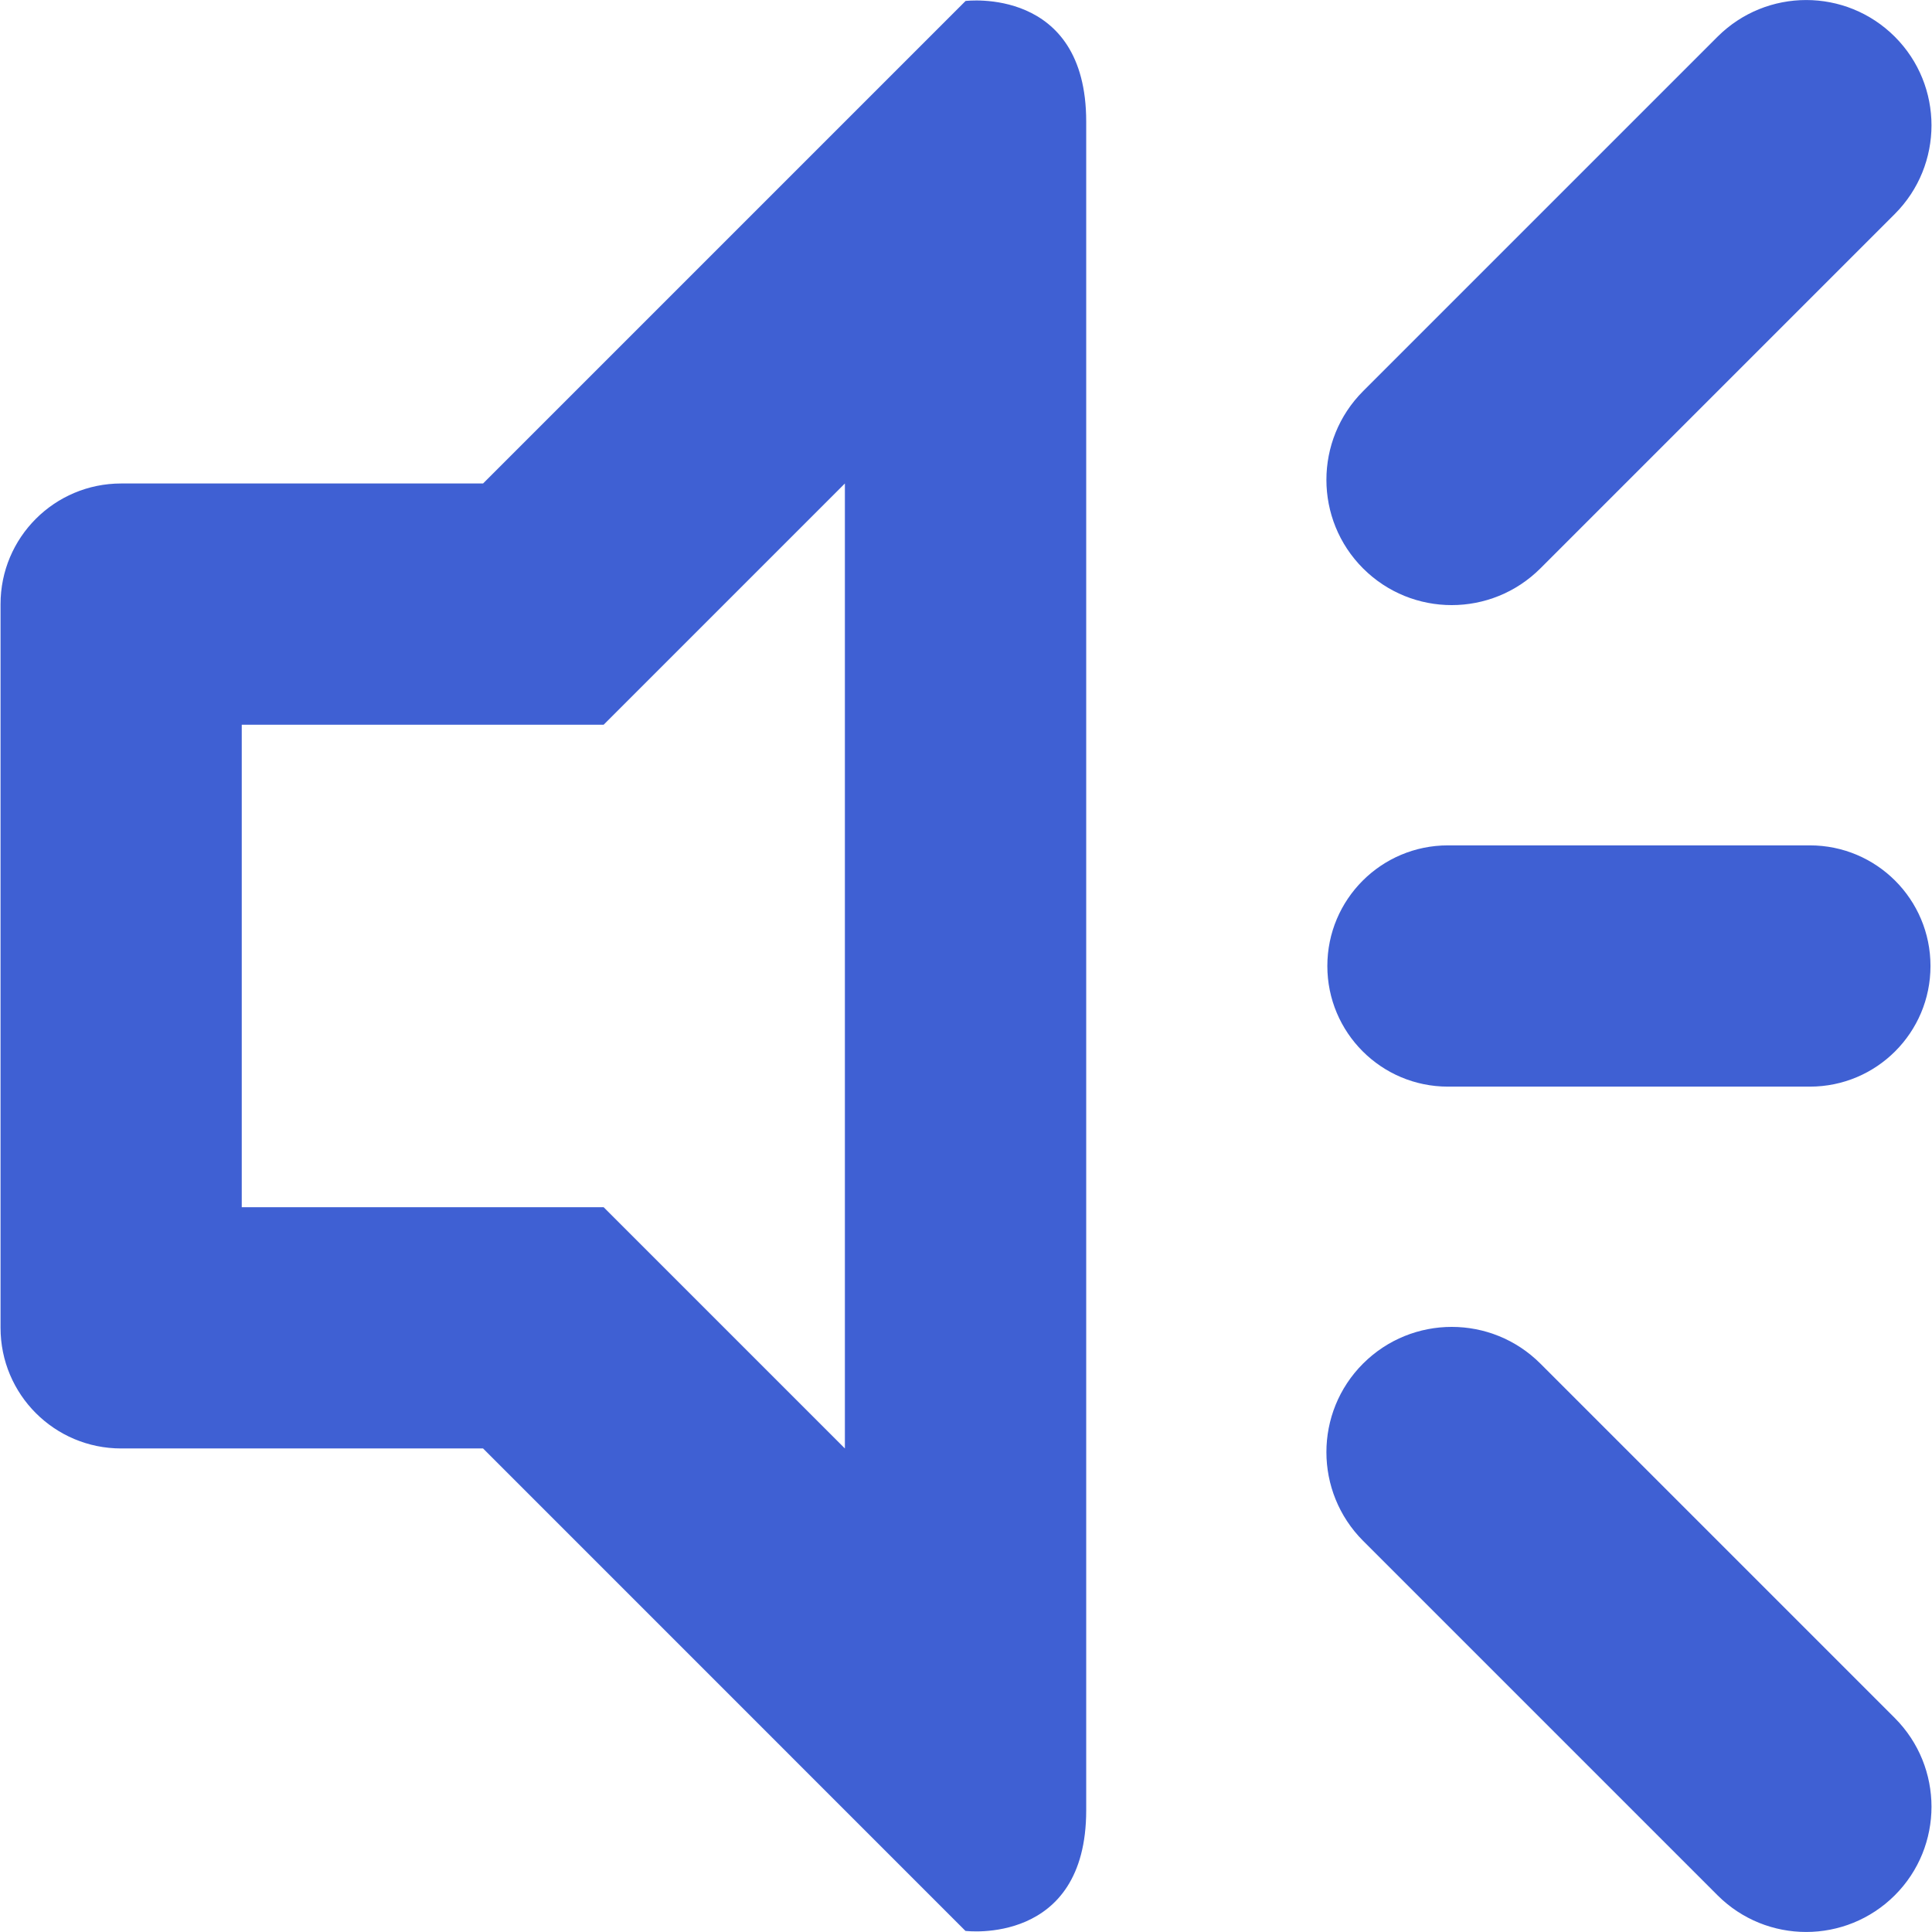
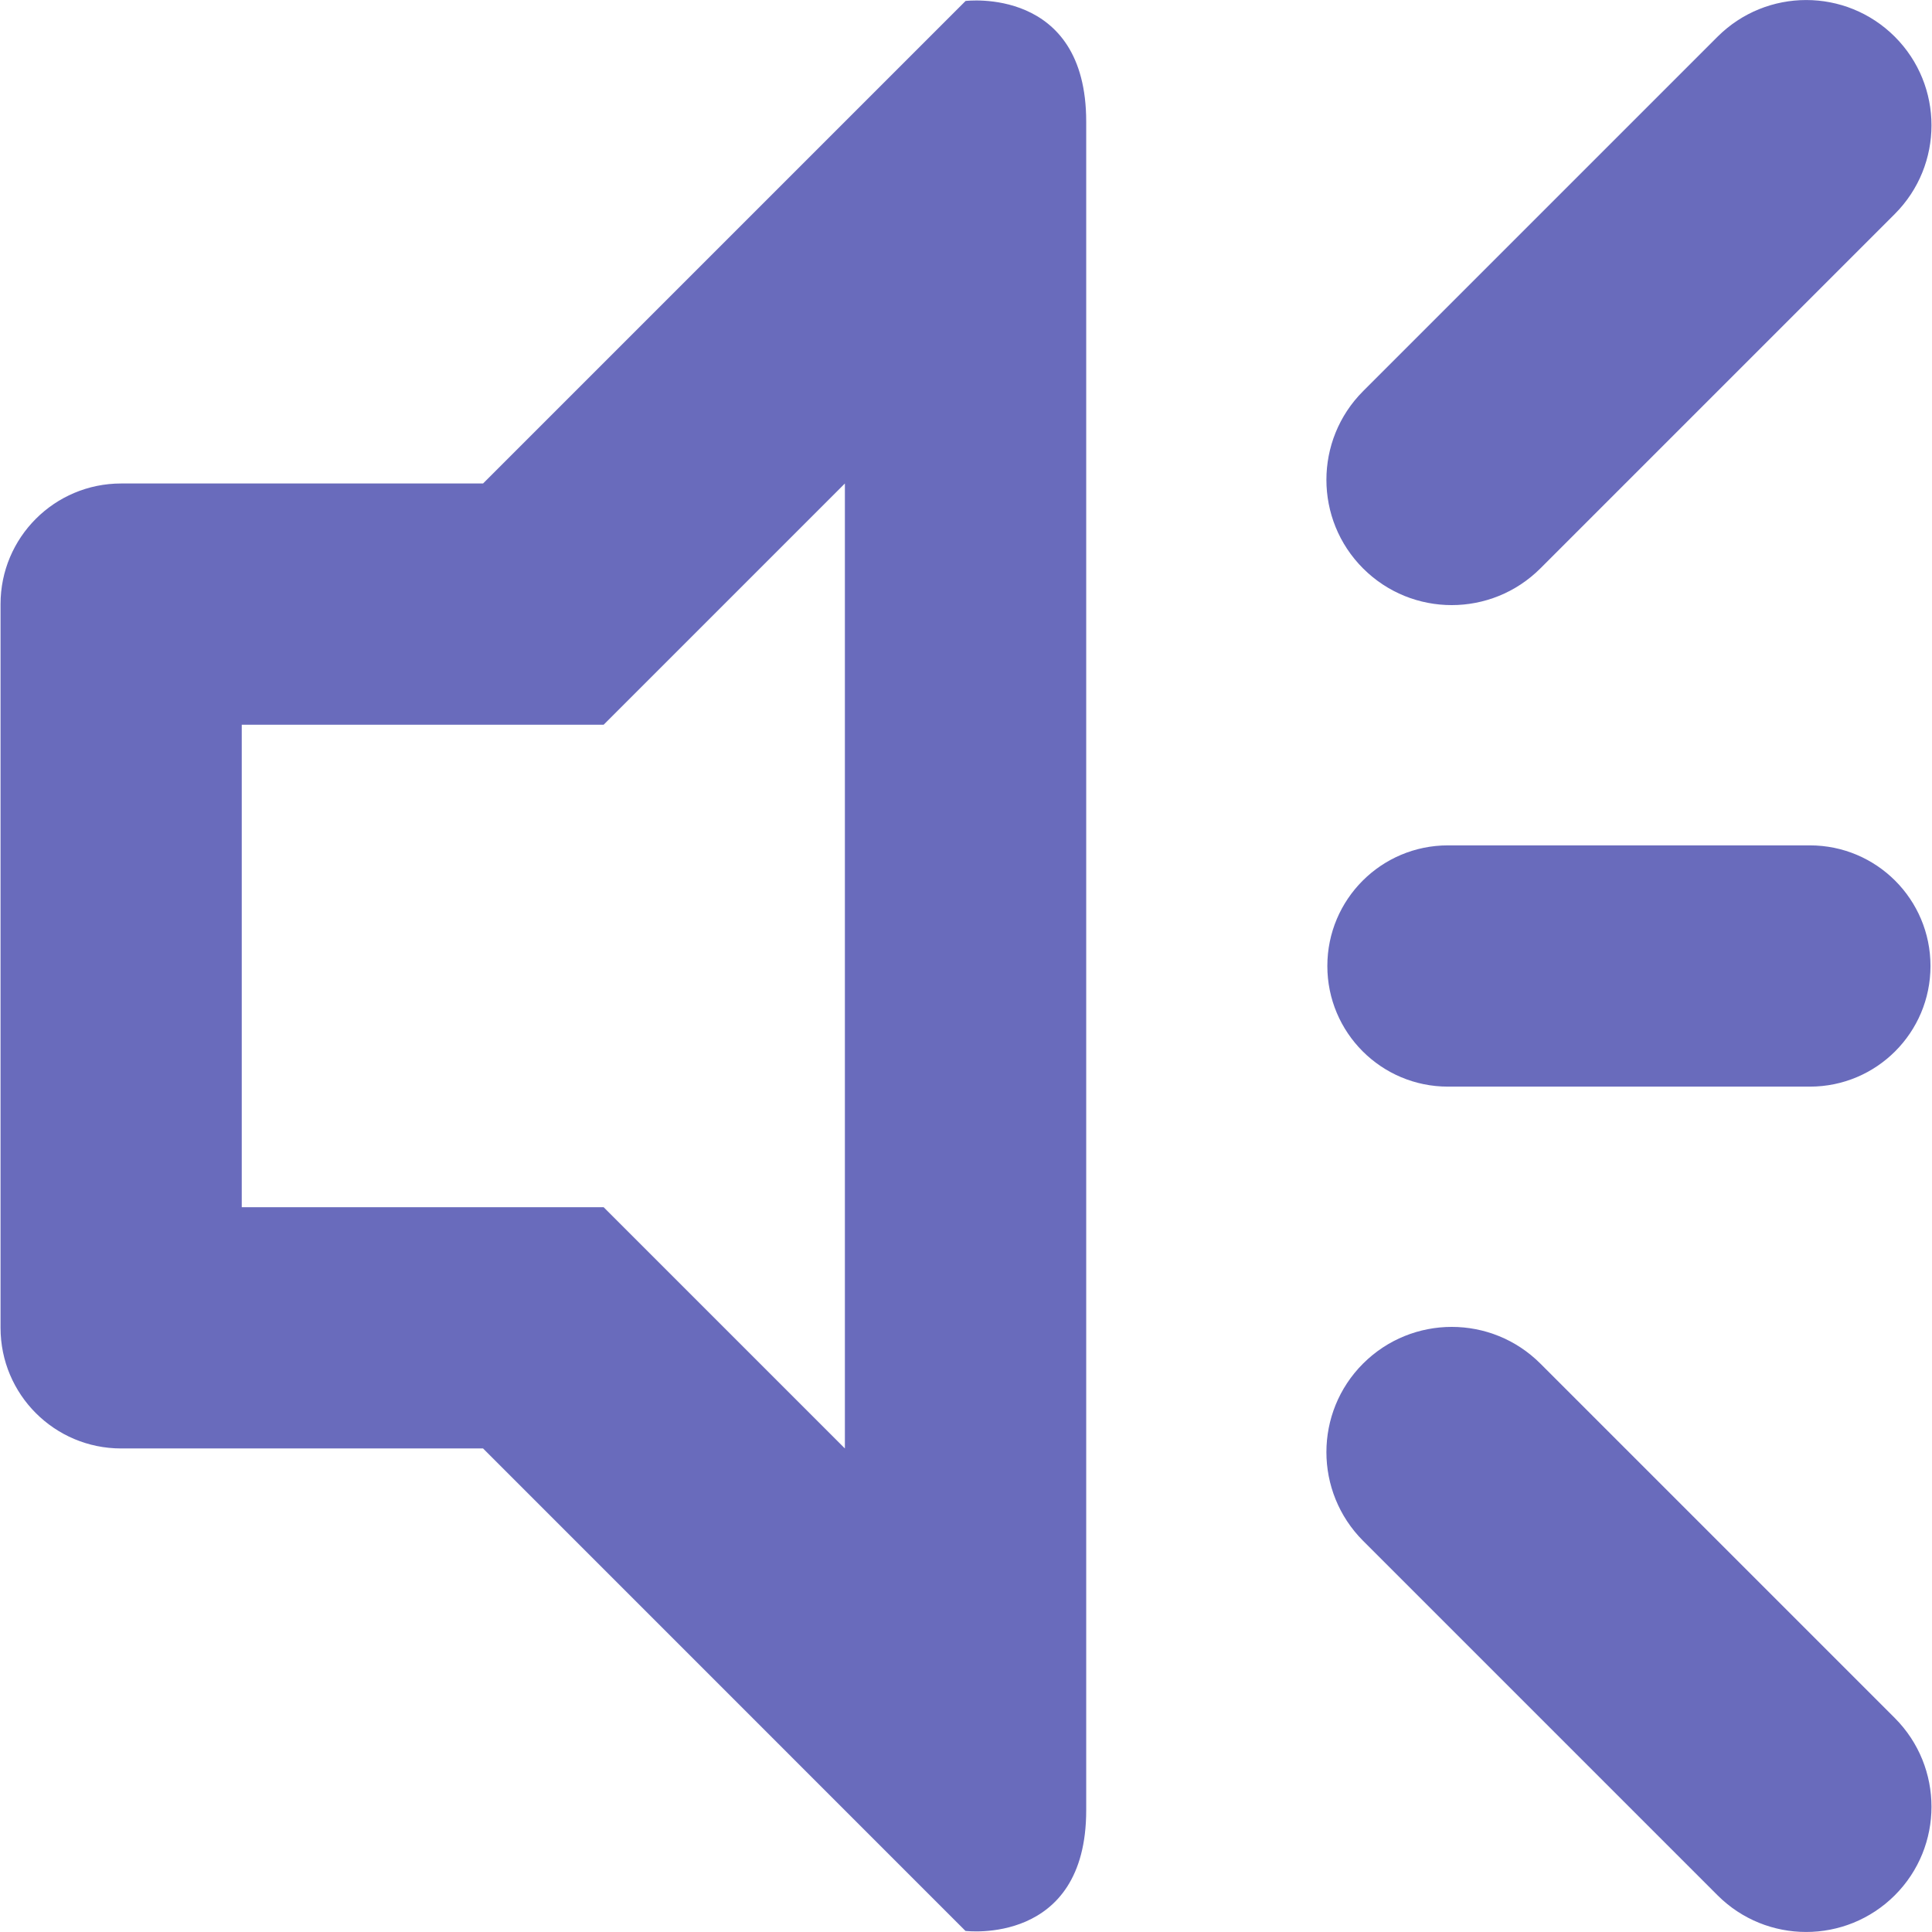
<svg xmlns="http://www.w3.org/2000/svg" version="1.1" width="32" height="32" viewBox="0 0 32 32">
-   <path fill="#3f60d3" d="M25.513 9.415c-0.812 0.81-2.125 0.81-2.936 0-0.81-0.81-0.81-2.125 0-2.936l5.871-5.871c0.812-0.81 2.125-0.81 2.936 0 0.81 0.81 0.81 2.125 0 2.936l-5.871 5.871zM15.992 31.983l-7.991-7.992h-5.994c-1.104 0-1.998-0.894-1.998-1.998v-11.987c0-1.104 0.894-1.998 1.998-1.998h5.994l7.992-7.992c0 0 1.998-0.25 1.998 1.998 0 11.952 0 29.933 0 27.97 0 2.248-1.998 1.998-1.998 1.998zM13.994 8.008l-3.996 3.996h-5.994v7.991h5.994l3.996 3.996v-15.983zM23.983 17.998c-1.104 0-1.998-0.894-1.998-1.998s0.894-1.998 1.998-1.998h5.994c1.104 0 1.998 0.894 1.998 1.998s-0.894 1.998-1.998 1.998h-5.994zM25.513 22.585l5.871 5.871c0.81 0.812 0.81 2.127 0 2.936-0.812 0.81-2.125 0.81-2.936 0l-5.871-5.871c-0.81-0.812-0.81-2.127 0-2.936 0.812-0.81 2.125-0.81 2.936 0z" />
+   <path fill="#696bbc" d="M25.513 9.415c-0.812 0.81-2.125 0.81-2.936 0-0.81-0.81-0.81-2.125 0-2.936l5.871-5.871c0.812-0.81 2.125-0.81 2.936 0 0.81 0.81 0.81 2.125 0 2.936l-5.871 5.871zM15.992 31.983l-7.991-7.992h-5.994c-1.104 0-1.998-0.894-1.998-1.998v-11.987c0-1.104 0.894-1.998 1.998-1.998h5.994l7.992-7.992c0 0 1.998-0.25 1.998 1.998 0 11.952 0 29.933 0 27.97 0 2.248-1.998 1.998-1.998 1.998zM13.994 8.008l-3.996 3.996h-5.994v7.991h5.994l3.996 3.996v-15.983zM23.983 17.998c-1.104 0-1.998-0.894-1.998-1.998s0.894-1.998 1.998-1.998h5.994c1.104 0 1.998 0.894 1.998 1.998s-0.894 1.998-1.998 1.998h-5.994zM25.513 22.585l5.871 5.871c0.81 0.812 0.81 2.127 0 2.936-0.812 0.81-2.125 0.81-2.936 0l-5.871-5.871c-0.81-0.812-0.81-2.127 0-2.936 0.812-0.81 2.125-0.81 2.936 0z" />
</svg>
